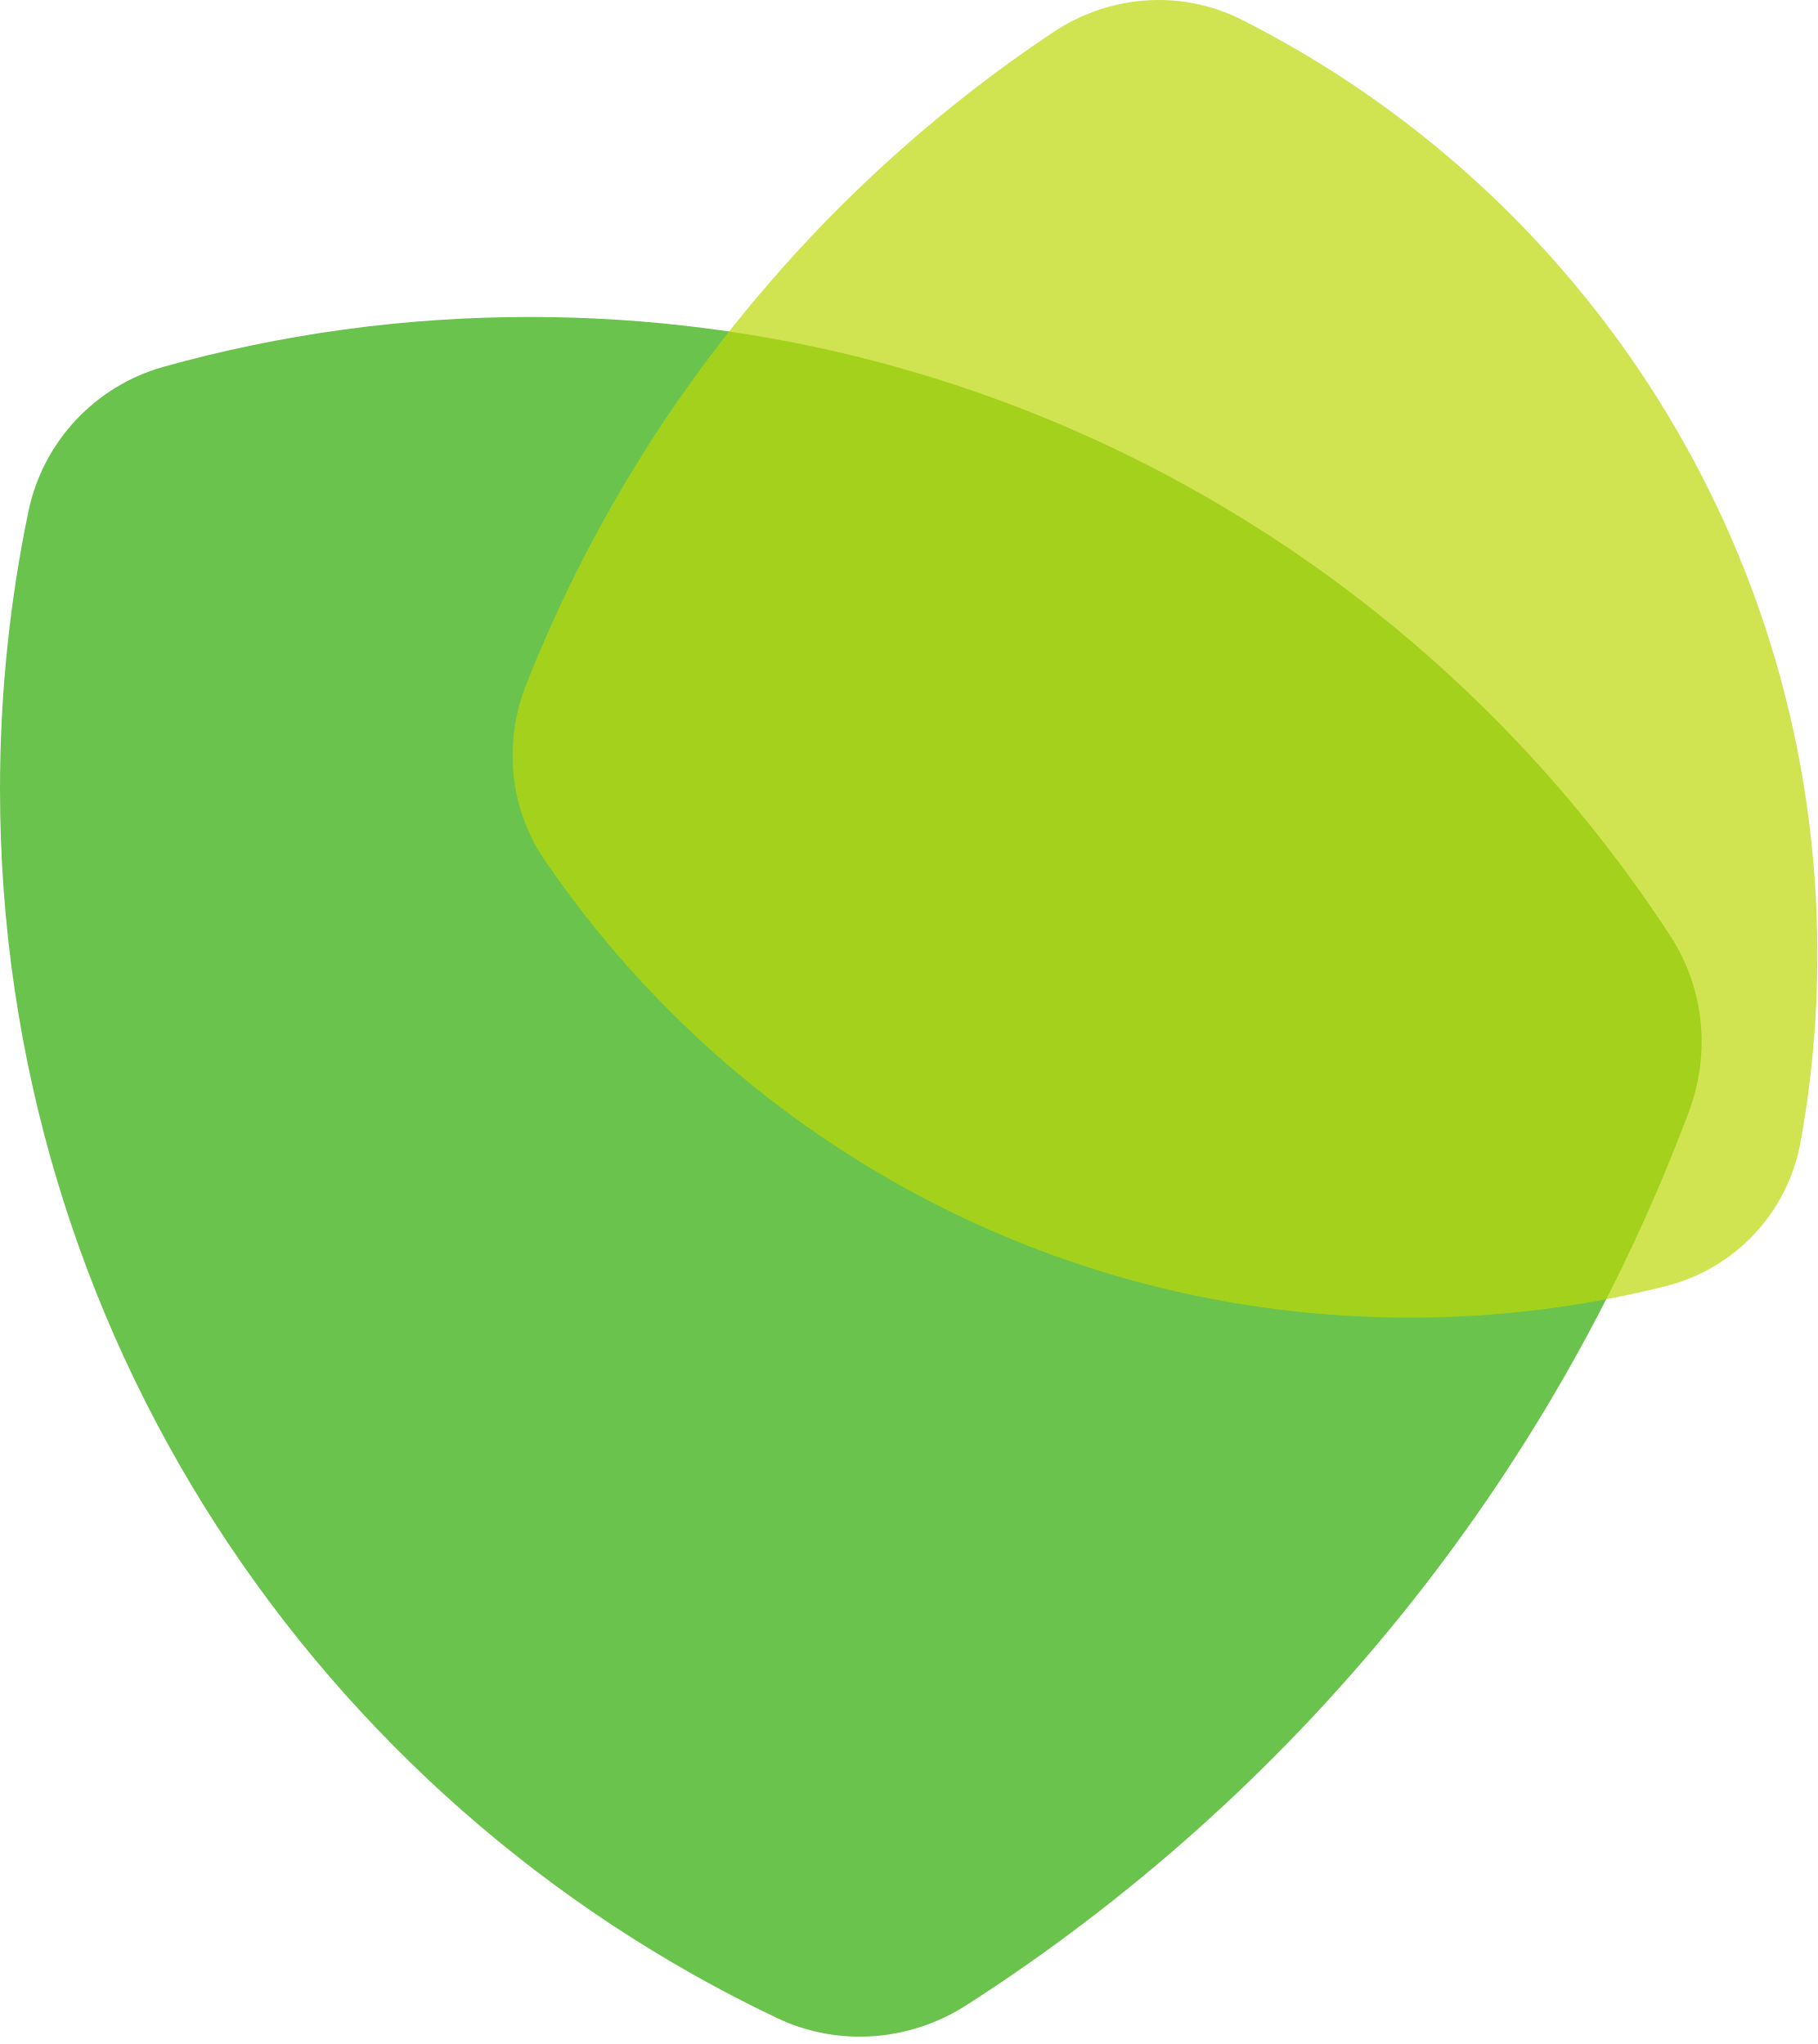
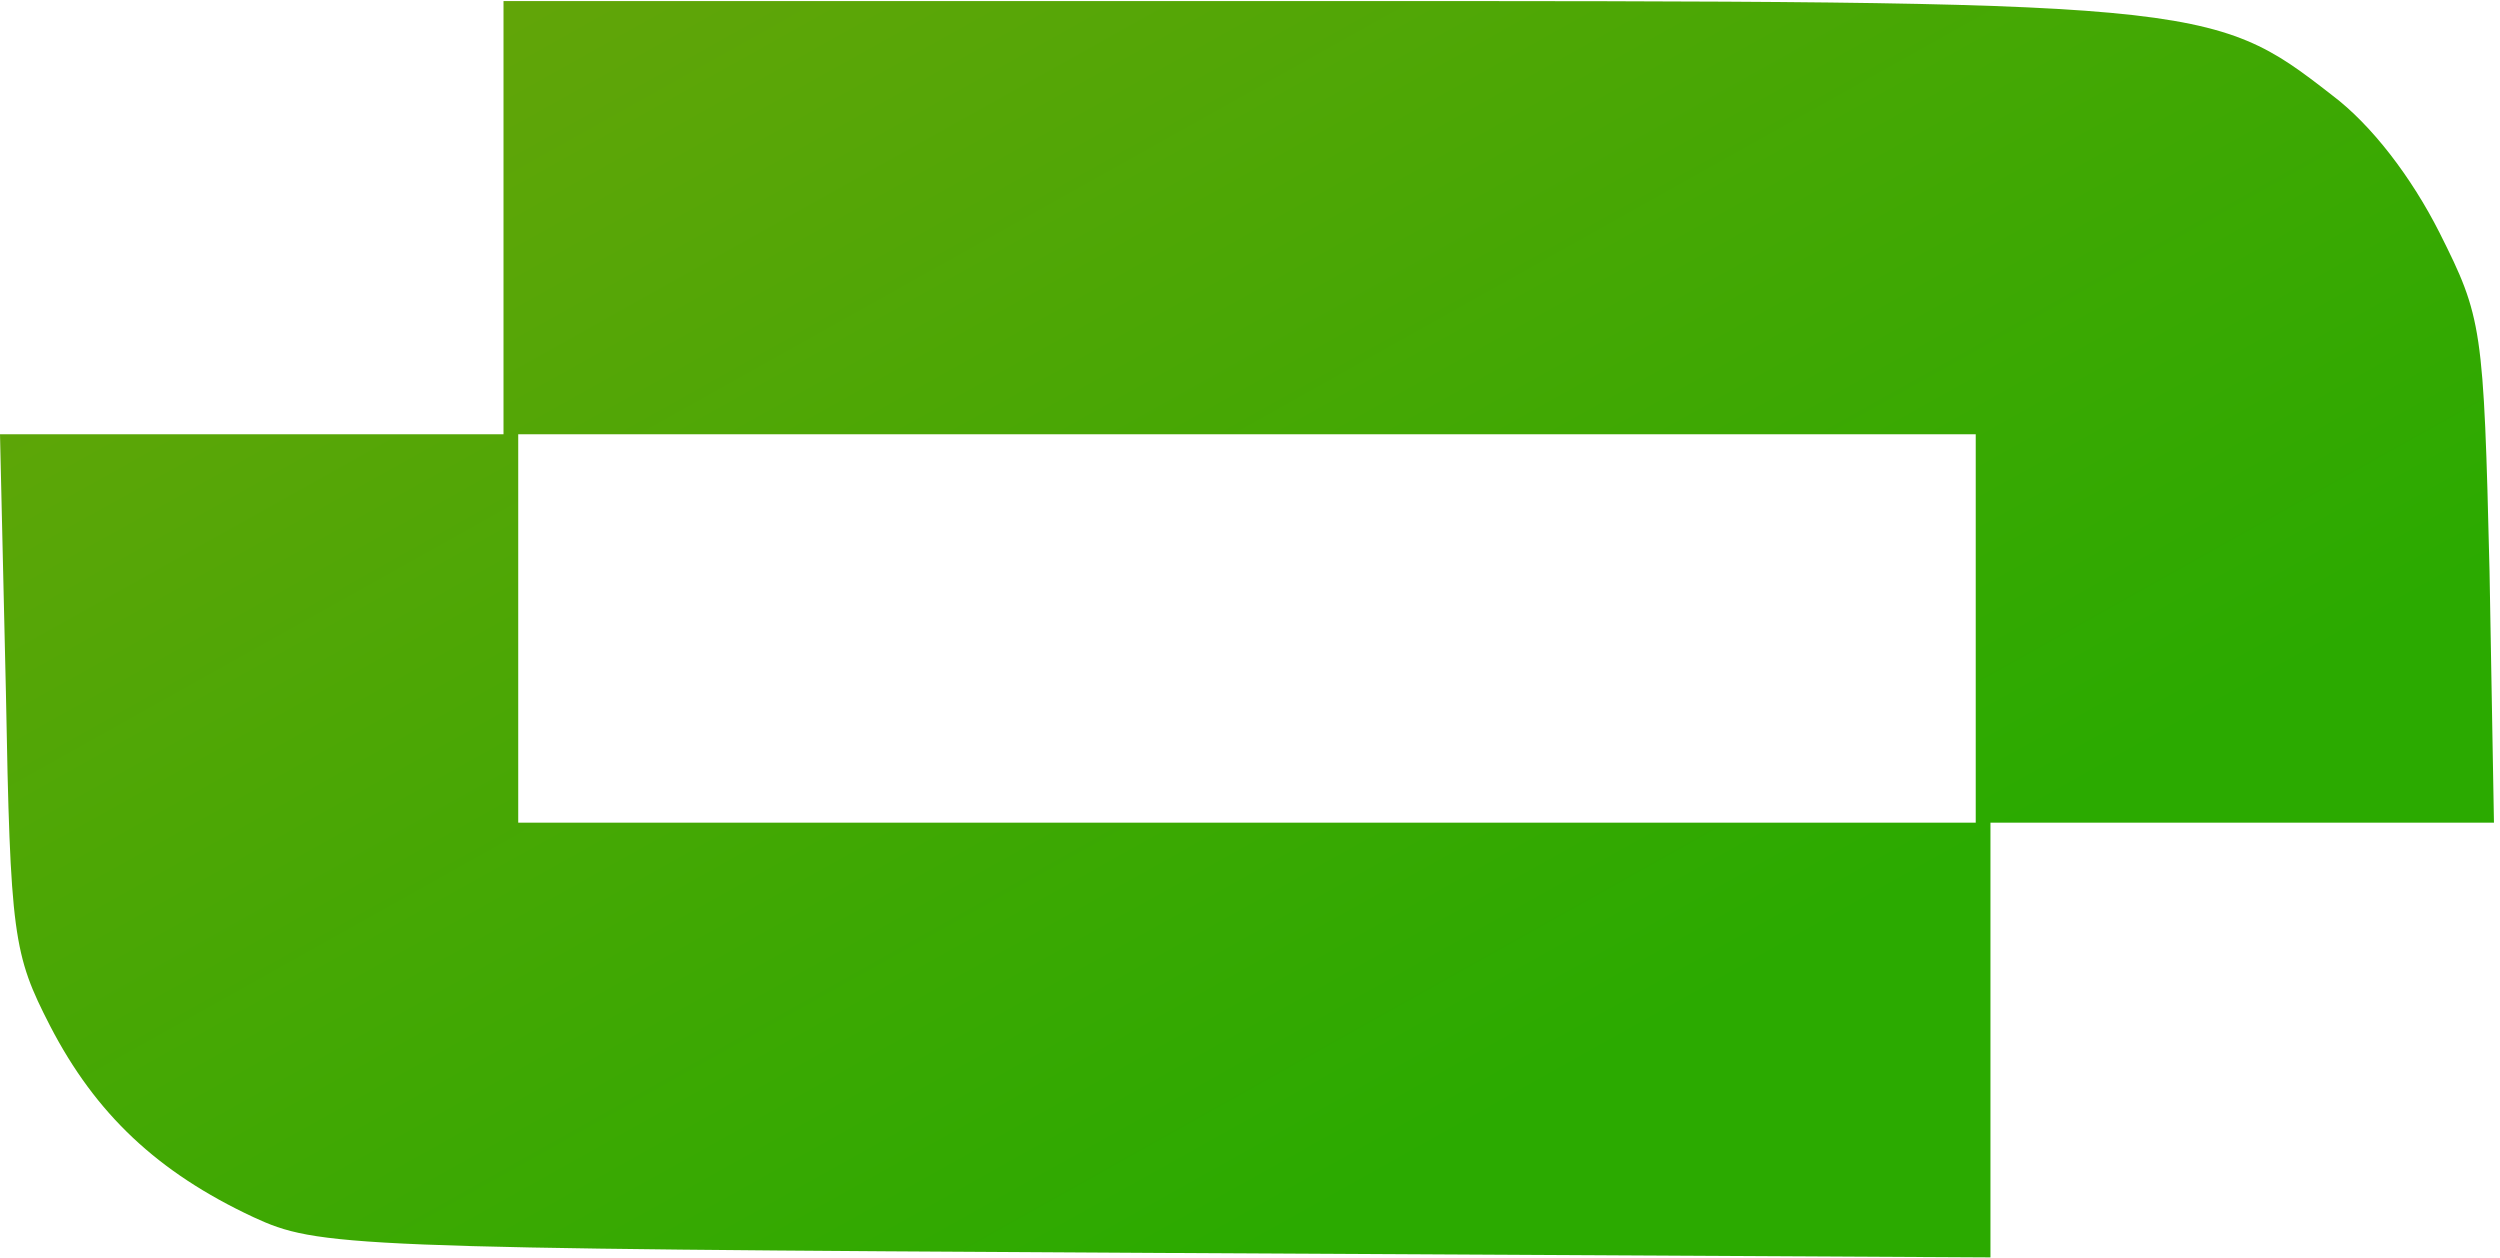
- <svg xmlns="http://www.w3.org/2000/svg" width="128" height="144" viewBox="0 0 128 144" fill="none">
-   <path fill-rule="evenodd" clip-rule="evenodd" d="M117.655 65.952C120.042 69.62 120.49 74.208 118.956 78.307C109.193 104.388 91.169 126.434 68.07 141.262C64.071 143.829 59.04 144.217 54.748 142.179C22.38 126.808 0 93.82 0 55.604C0 48.902 0.688 42.361 1.998 36.047C3.02 31.12 6.7 27.184 11.547 25.834C19.744 23.551 28.382 22.331 37.306 22.331C70.967 22.331 100.573 39.694 117.655 65.952Z" fill="#2BAA00" fill-opacity="0.7" />
-   <path fill-rule="evenodd" clip-rule="evenodd" d="M38.352 60.581C35.887 56.965 35.441 52.358 37.041 48.284C44.458 29.406 57.534 13.371 74.18 2.269C78.133 -0.367 83.188 -0.762 87.431 1.377C111.495 13.507 128 38.44 128 67.227C128 71.747 127.593 76.171 126.814 80.466C125.916 85.416 122.213 89.377 117.334 90.605C111.562 92.057 105.519 92.828 99.297 92.828C73.964 92.828 51.617 80.047 38.352 60.581Z" fill="#BCD908" fill-opacity="0.7" />
+ <svg xmlns="http://www.w3.org/2000/svg" width="338" height="170" viewBox="0 0 338 170" fill="none">
+   <path d="M68.074 29.427V58.713H34.037H0L0.796 93.452C1.393 126.576 1.791 129 6.768 138.694C12.938 150.611 21.298 158.488 34.236 164.547C42.994 168.586 46.378 168.788 156.251 169.394L269.11 170V140.512V111.226H303.146H337.183L336.586 77.294C335.79 44.171 335.591 42.959 329.818 31.447C326.037 23.974 320.662 16.905 315.288 12.865C298.966 0.141 297.772 0.141 177.151 0.141H68.074V29.427ZM267.119 84.969V111.226H168.592H70.064V84.969V58.713H168.592H267.119V84.969Z" fill="url(#paint0_linear_2004_5)" />
+   <defs>
+     <linearGradient id="paint0_linear_2004_5" x1="-7.73349e-06" y1="-140.23" x2="172.396" y2="167.871" gradientUnits="userSpaceOnUse">
+       <stop stop-color="#8DA10F" />
+       <stop offset="1" stop-color="#2BAA00" />
+     </linearGradient>
+   </defs>
</svg>
